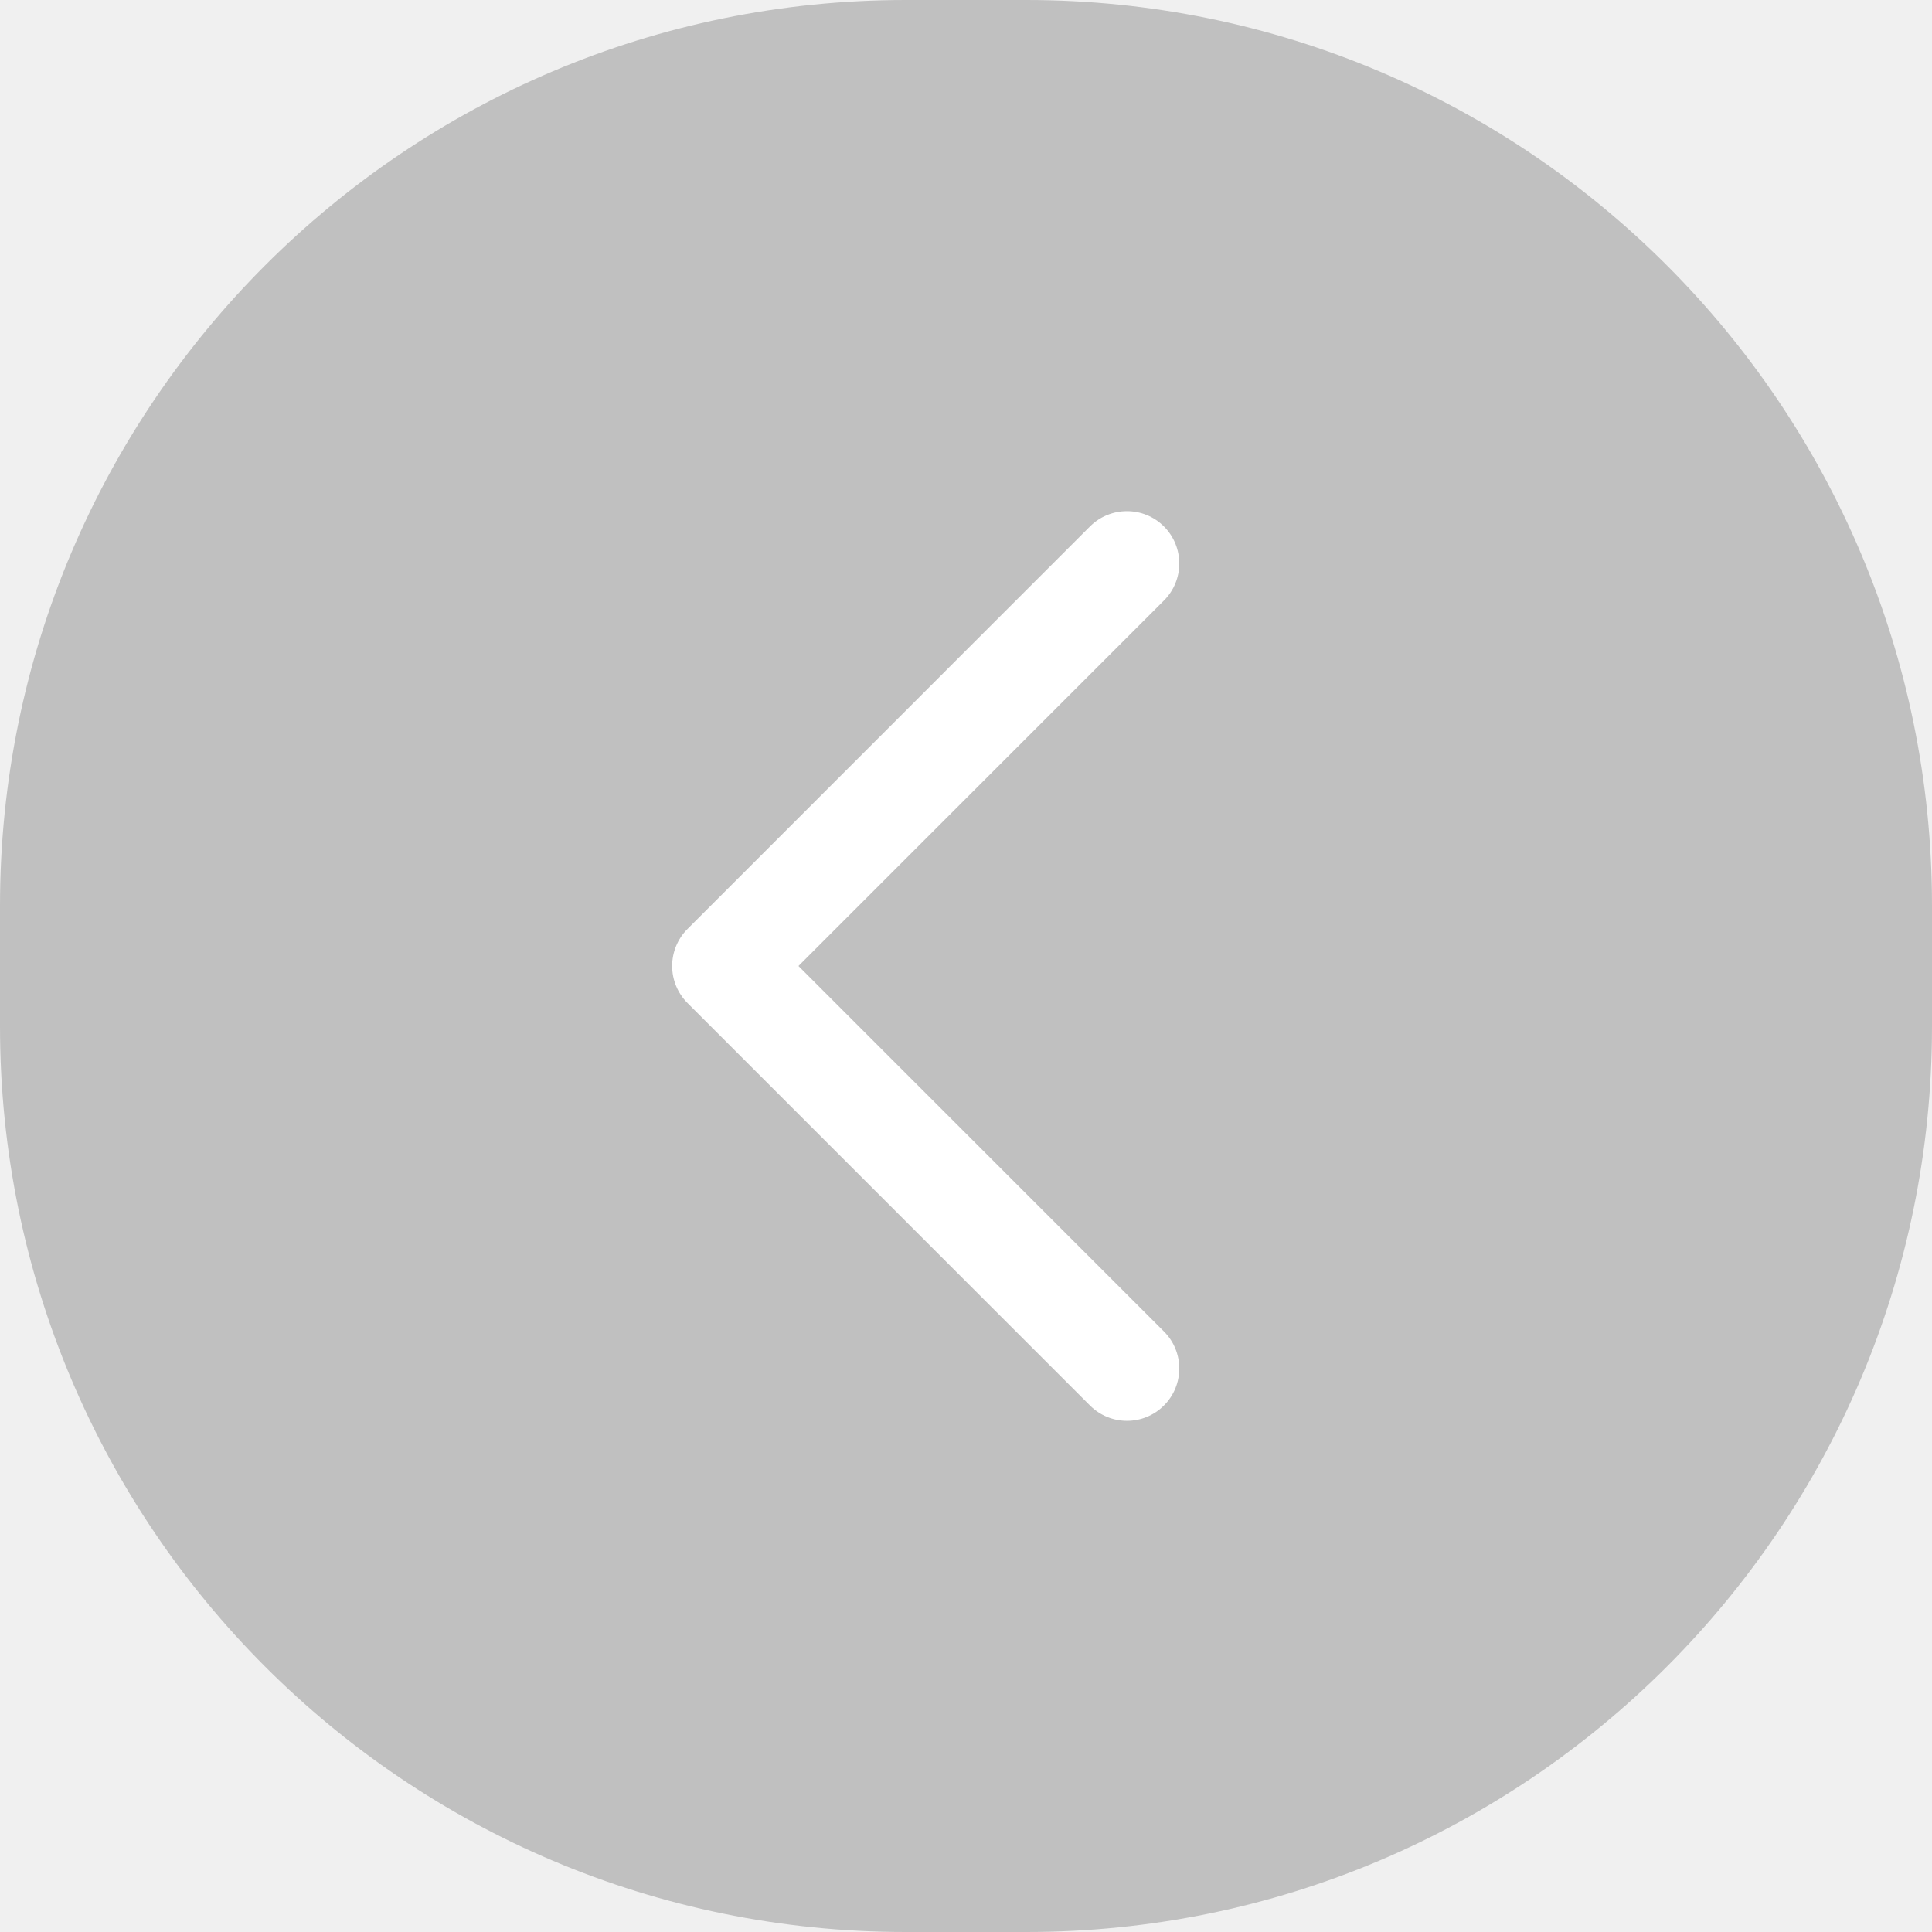
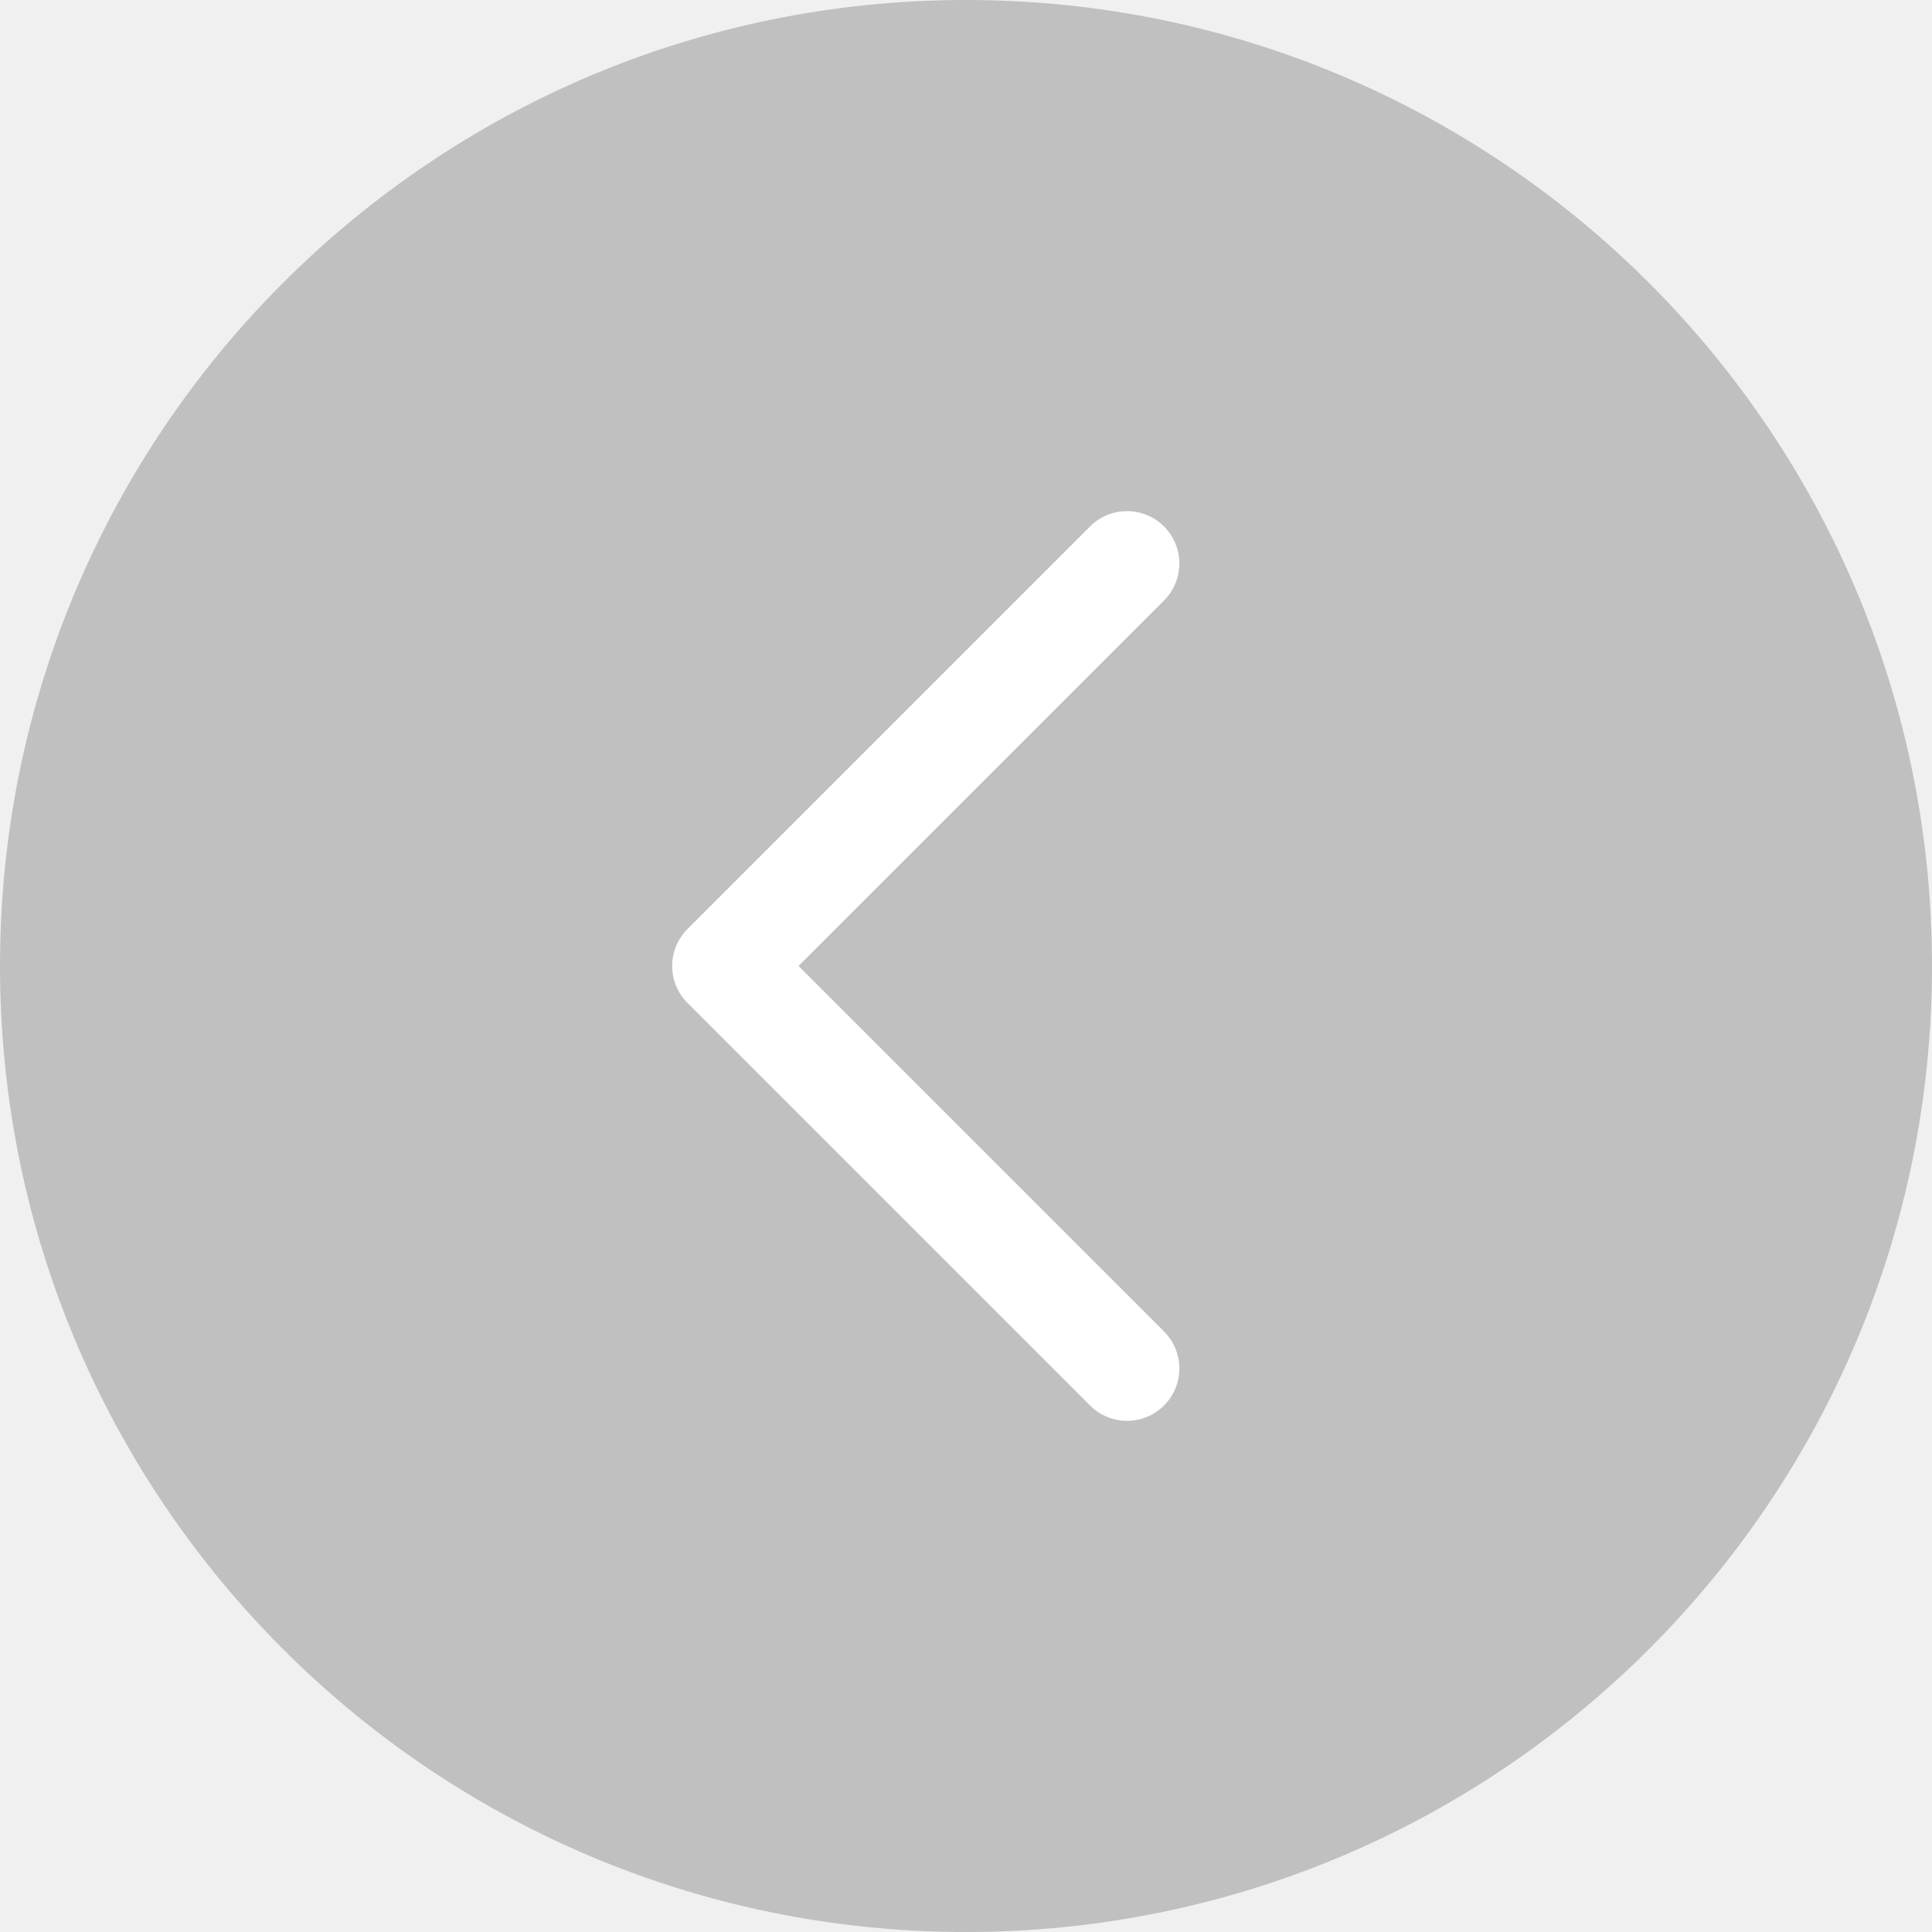
- <svg xmlns="http://www.w3.org/2000/svg" width="32" height="32" viewBox="0 0 32 32" fill="none">
+ <svg xmlns="http://www.w3.org/2000/svg" width="36" height="36" viewBox="0 0 36 36" fill="none">
  <g filter="url(#filter0_b_1008_18968)">
-     <rect x="32" y="32" width="32" height="32" rx="15" transform="rotate(-180 32 32)" fill="black" fill-opacity="0.2" />
-     <path fill-rule="evenodd" clip-rule="evenodd" d="M11.133 16C11.133 15.77 11.224 15.55 11.387 15.387L18.053 8.72C18.392 8.382 18.941 8.382 19.279 8.72C19.617 9.059 19.617 9.608 19.279 9.946L13.225 16L19.279 22.054C19.617 22.392 19.617 22.941 19.279 23.279C18.941 23.618 18.392 23.618 18.053 23.279L11.387 16.613C11.224 16.45 11.133 16.23 11.133 16Z" fill="white" />
+     <rect x="36" y="36" width="36" height="36" rx="18" transform="rotate(-180 36 36)" fill="black" fill-opacity="0.2" />
+     <path fill-rule="evenodd" clip-rule="evenodd" d="M12.525 18C12.525 17.741 12.628 17.493 12.811 17.31L20.311 9.81C20.692 9.429 21.309 9.429 21.69 9.81C22.071 10.191 22.071 10.808 21.69 11.189L14.879 18L21.69 24.81C22.071 25.191 22.071 25.808 21.69 26.189C21.309 26.57 20.692 26.57 20.311 26.189L12.811 18.689C12.628 18.506 12.525 18.258 12.525 18Z" fill="white" />
  </g>
  <defs>
-     <filter id="filter0_b_1008_18968" x="-40" y="-40" width="112" height="112" filterUnits="userSpaceOnUse" color-interpolation-filters="sRGB">
+     <filter id="filter0_b_1008_18968" x="-20" y="-20" width="76" height="76" filterUnits="userSpaceOnUse" color-interpolation-filters="sRGB">
      <feFlood flood-opacity="0" result="BackgroundImageFix" />
-       <feGaussianBlur in="BackgroundImageFix" stdDeviation="20" />
+       <feGaussianBlur in="BackgroundImageFix" stdDeviation="10" />
      <feComposite in2="SourceAlpha" operator="in" result="effect1_backgroundBlur_1008_18968" />
      <feBlend mode="normal" in="SourceGraphic" in2="effect1_backgroundBlur_1008_18968" result="shape" />
    </filter>
  </defs>
</svg>
